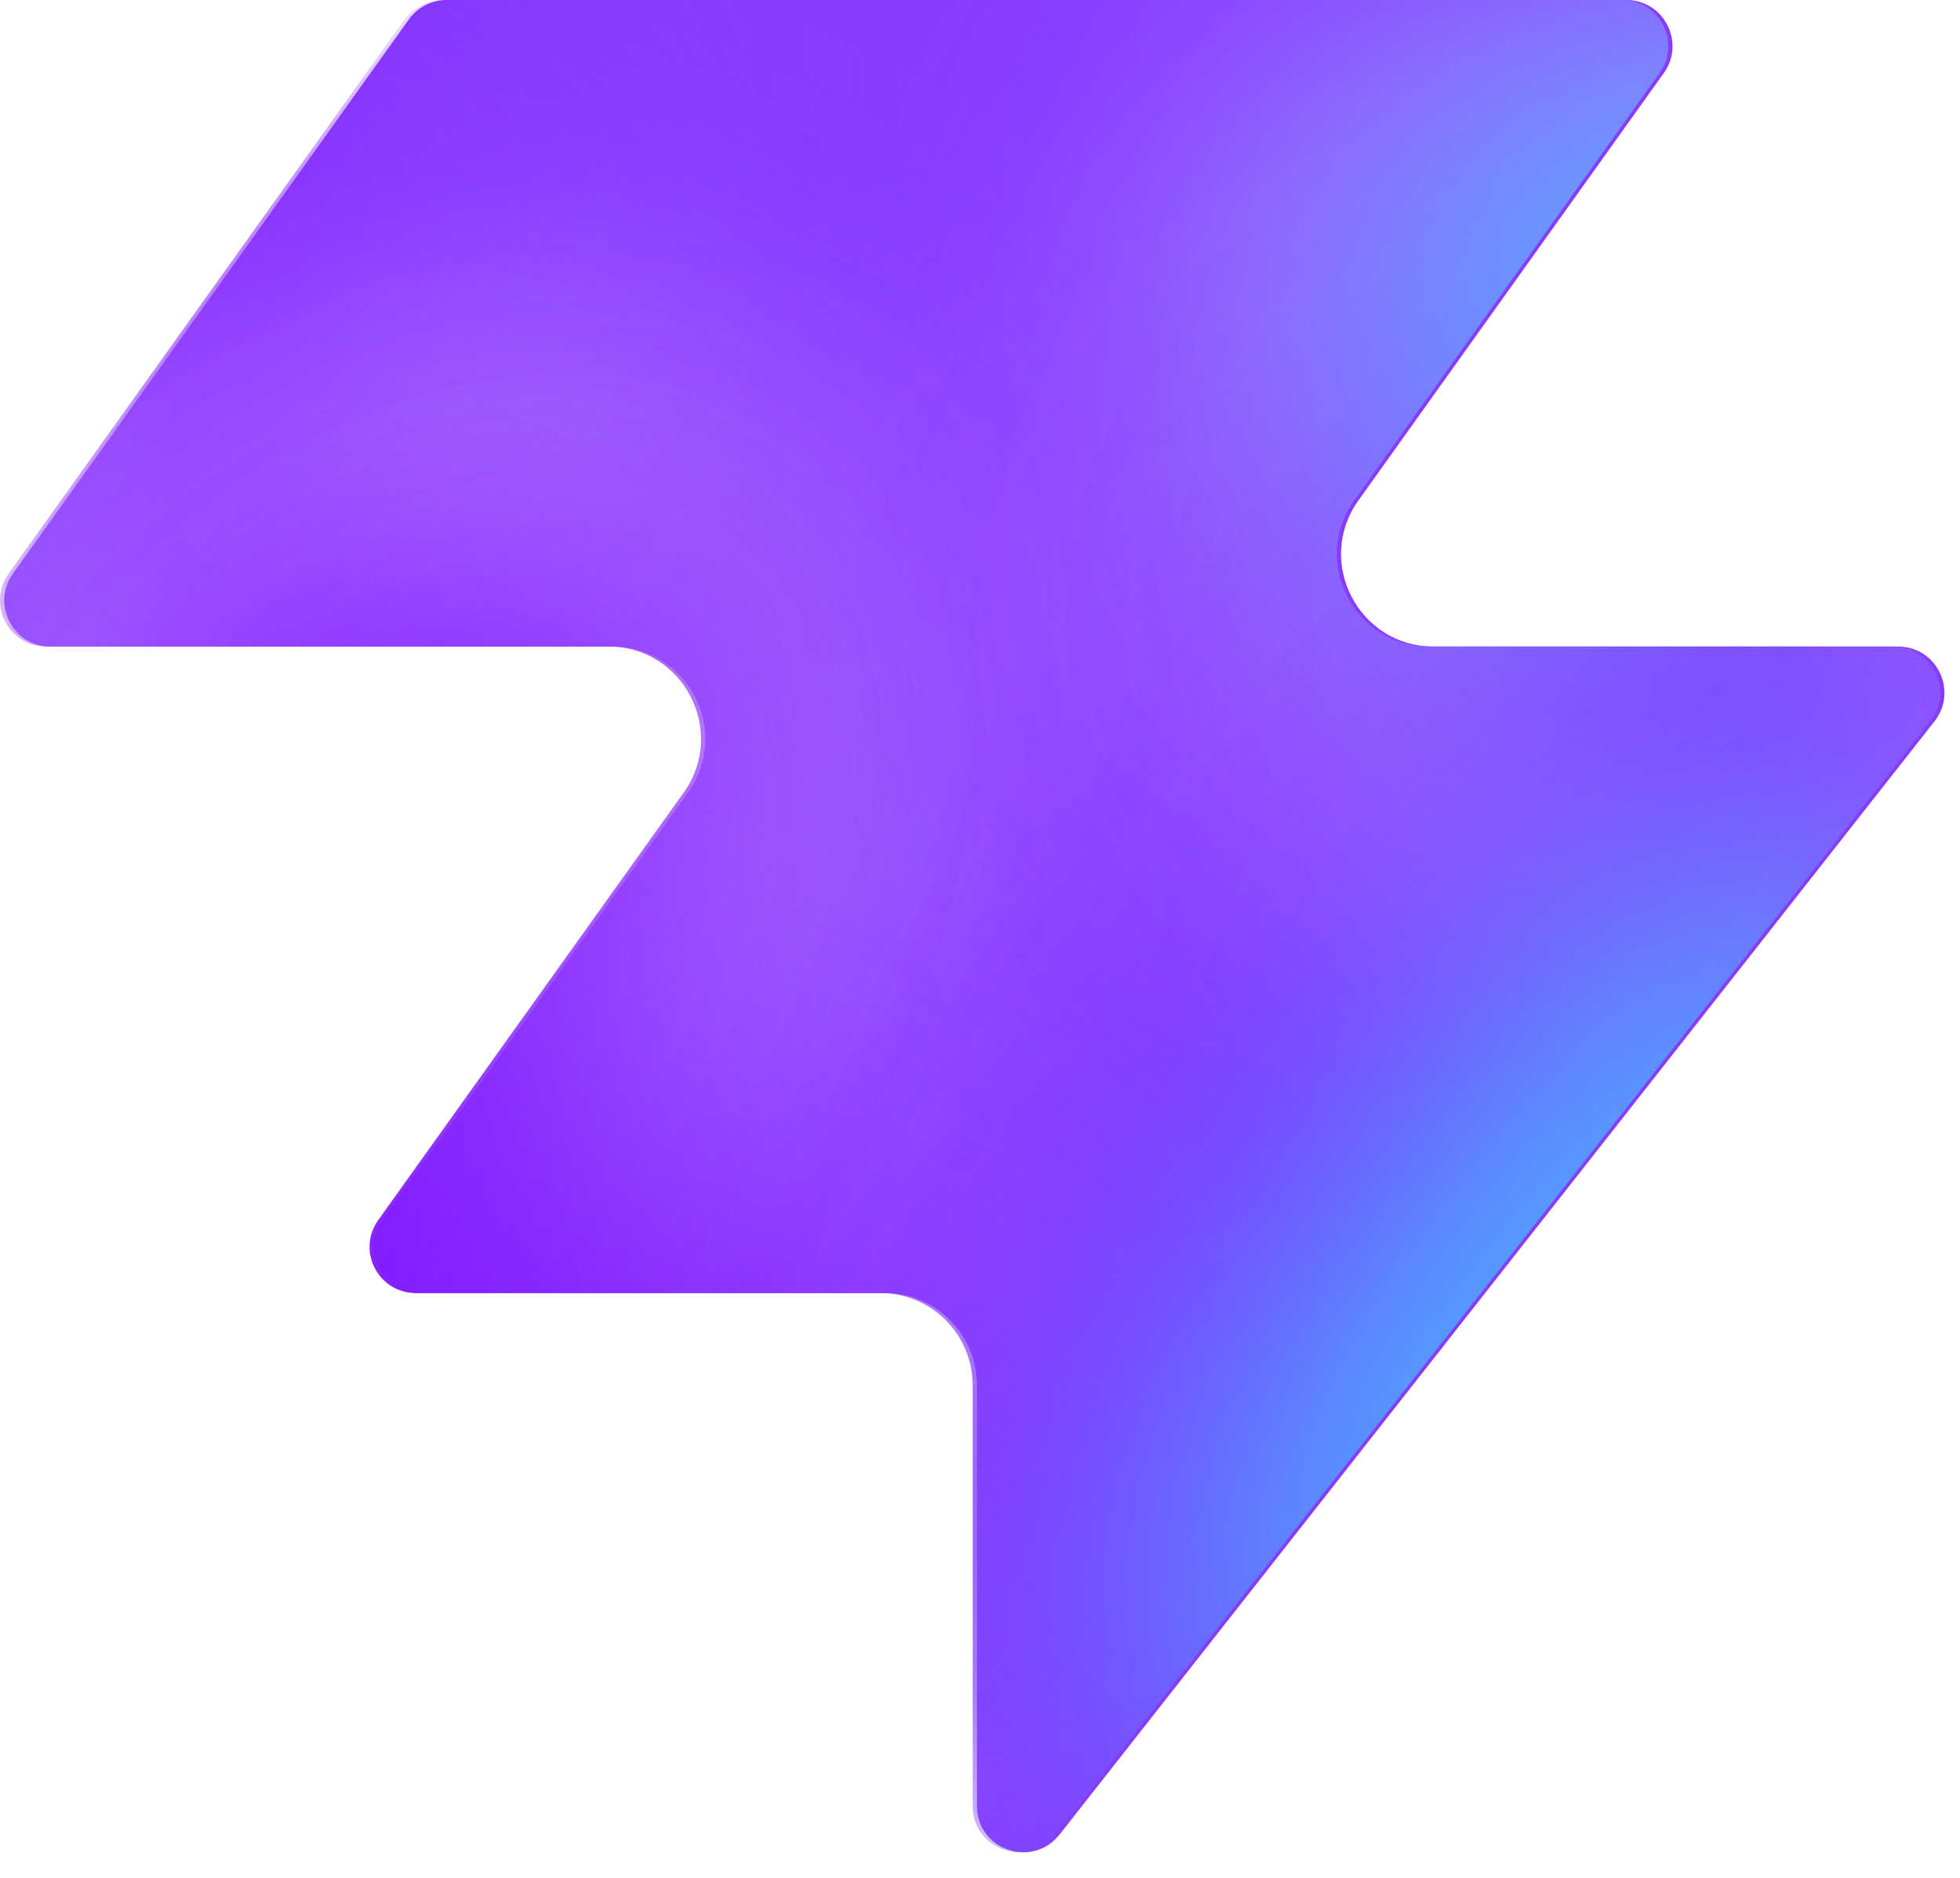
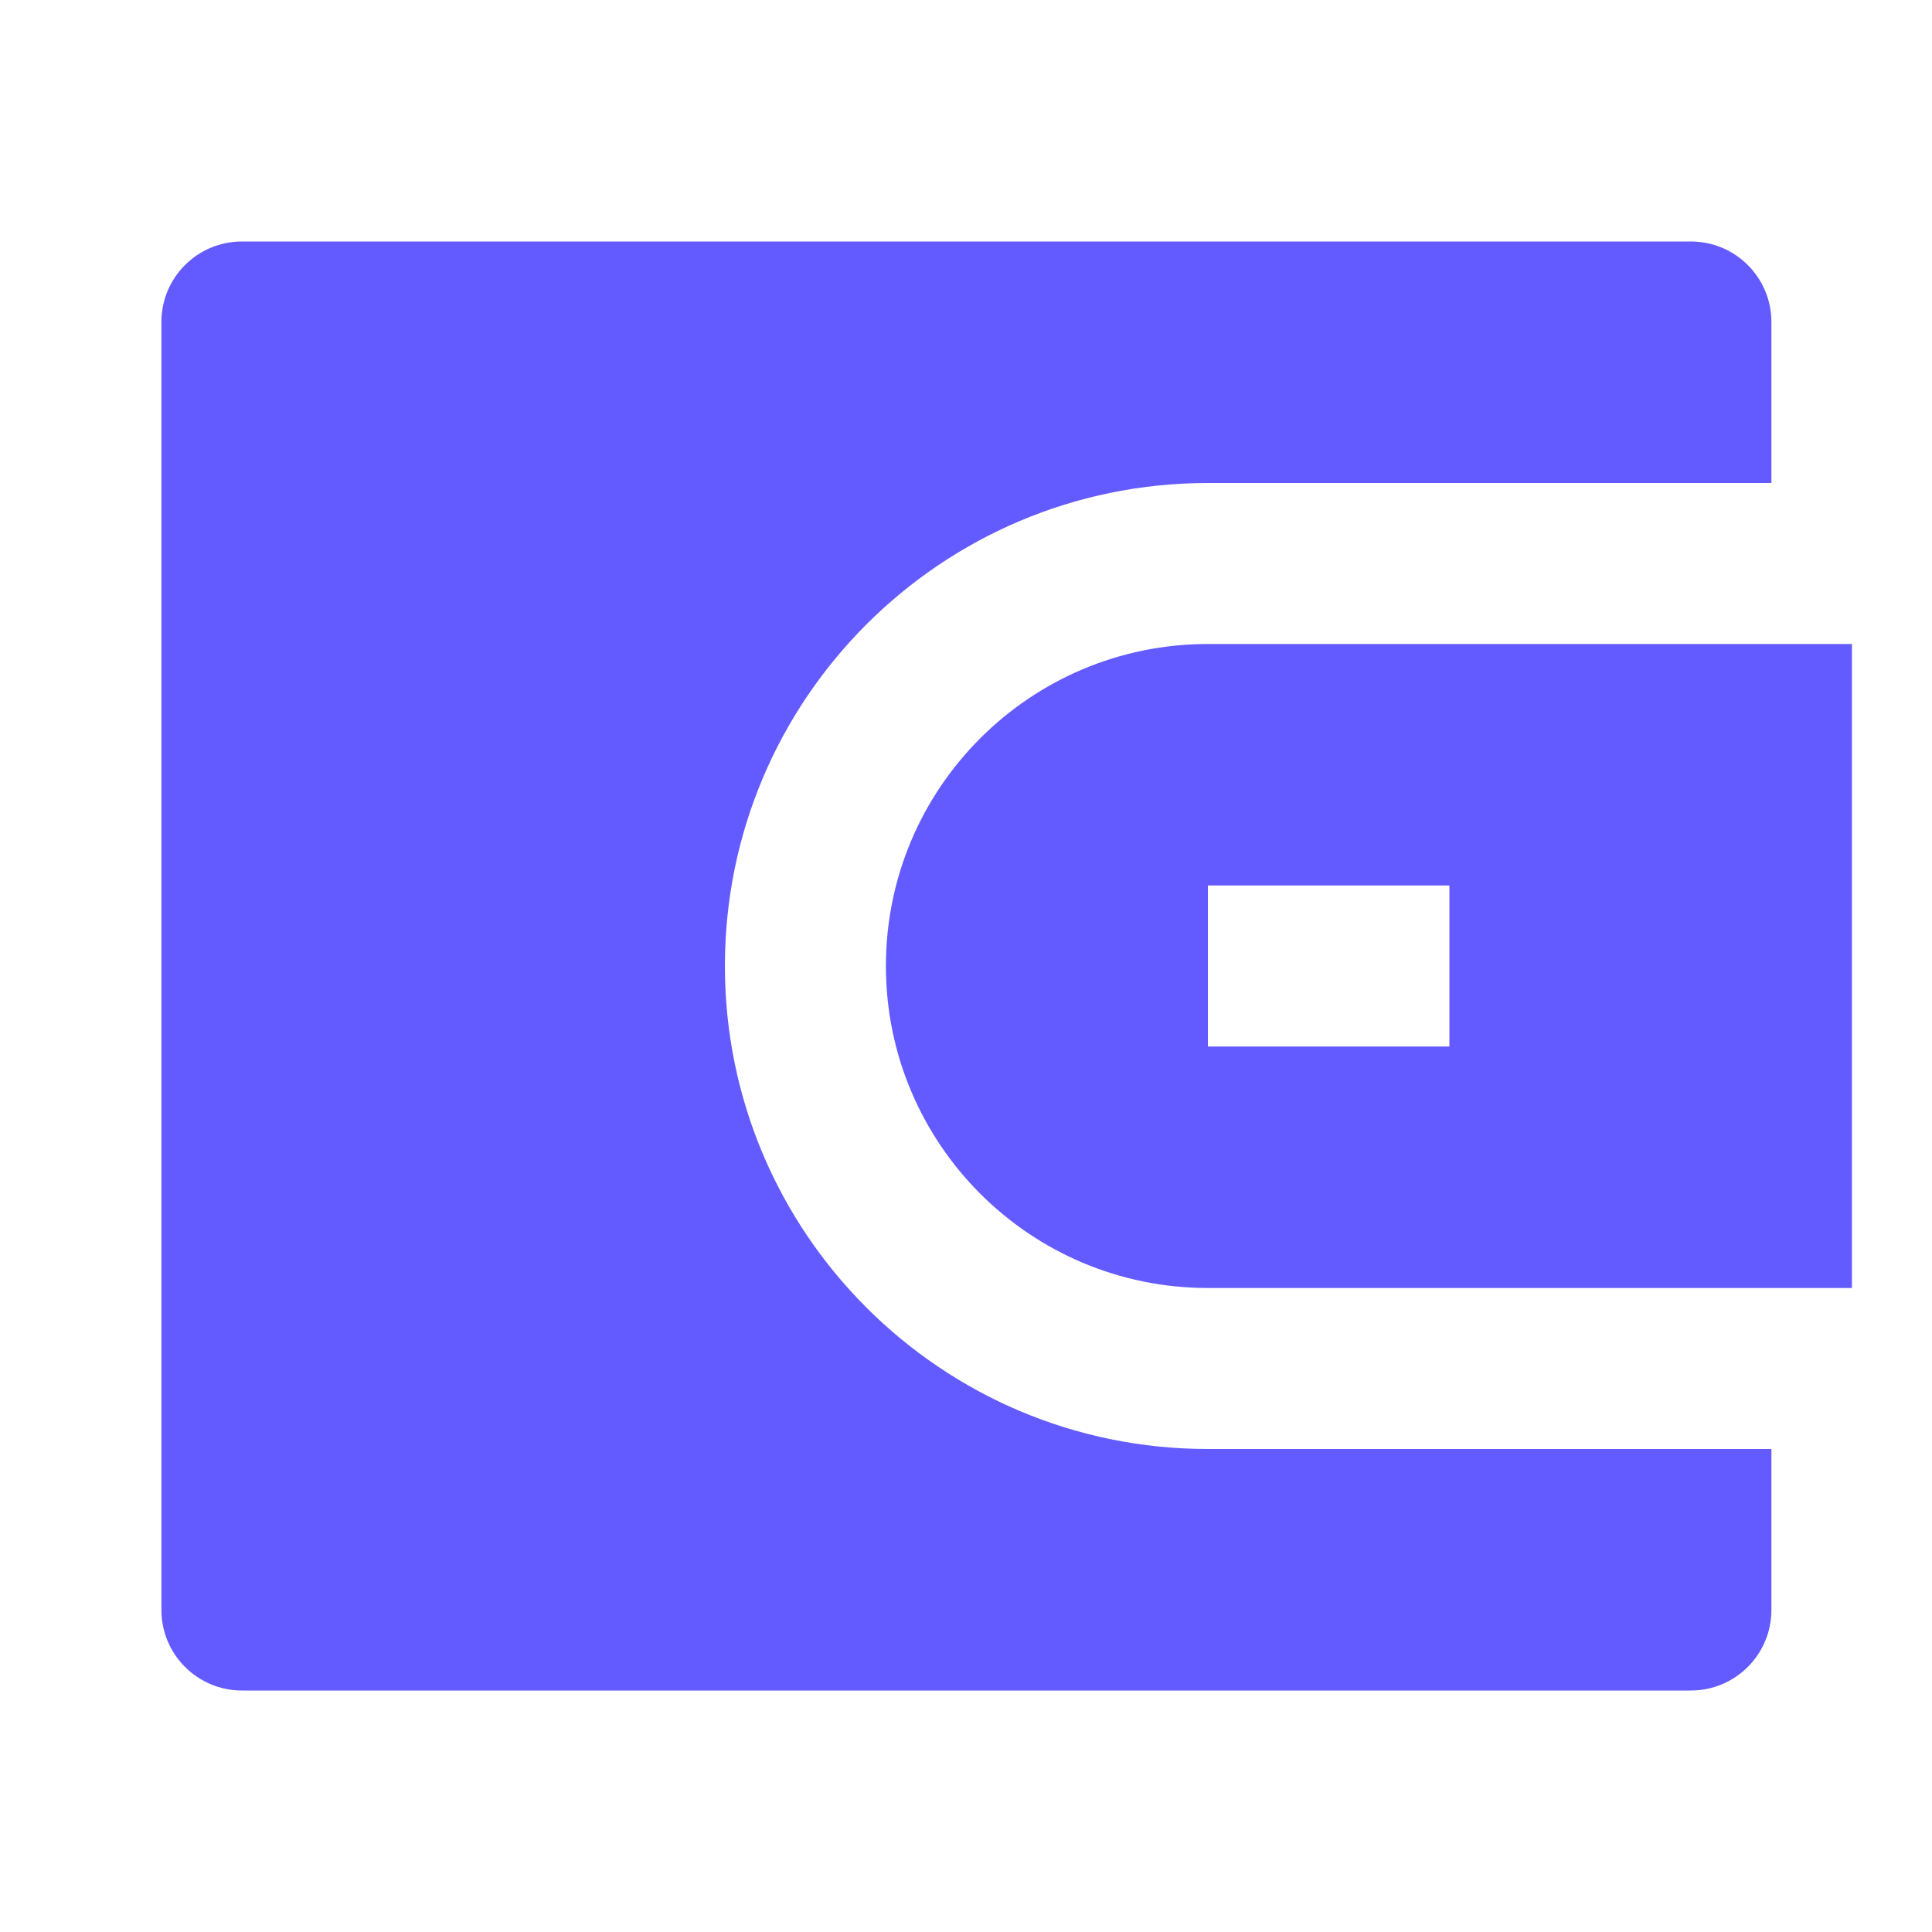
- <svg xmlns="http://www.w3.org/2000/svg" width="48" height="46" fill="none" viewBox="0 0 48 46">
-   <path fill="#863bff" d="M25.946 44.938c-.664.845-2.021.375-2.021-.698V33.937a2.26 2.26 0 0 0-2.262-2.262H10.287c-.92 0-1.456-1.04-.92-1.788l7.48-10.471c1.07-1.497 0-3.578-1.842-3.578H1.237c-.92 0-1.456-1.04-.92-1.788L10.013.474c.214-.297.556-.474.92-.474h28.894c.92 0 1.456 1.04.92 1.788l-7.48 10.471c-1.07 1.498 0 3.579 1.842 3.579h11.377c.943 0 1.473 1.088.89 1.83L25.947 44.94z" style="fill:#863bff;fill:color(display-p3 .525 .23 1);fill-opacity:1" />
-   <mask id="a" width="48" height="46" x="0" y="0" maskUnits="userSpaceOnUse" style="mask-type:alpha">
-     <path fill="#000" d="M25.842 44.938c-.664.844-2.021.375-2.021-.698V33.937a2.26 2.26 0 0 0-2.262-2.262H10.183c-.92 0-1.456-1.04-.92-1.788l7.48-10.471c1.07-1.498 0-3.579-1.842-3.579H1.133c-.92 0-1.456-1.04-.92-1.787L9.91.473c.214-.297.556-.474.92-.474h28.894c.92 0 1.456 1.04.92 1.788l-7.48 10.471c-1.07 1.498 0 3.578 1.842 3.578h11.377c.943 0 1.473 1.088.89 1.832L25.843 44.94z" style="fill:#000;fill-opacity:1" />
-   </mask>
-   <g mask="url(#a)">
-     <g filter="url(#b)">
-       <ellipse cx="5.508" cy="14.704" fill="#ede6ff" rx="5.508" ry="14.704" style="fill:#ede6ff;fill:color(display-p3 .927 .903 1);fill-opacity:1" transform="matrix(.00324 1 1 -.00324 -4.47 31.516)" />
-     </g>
-     <g filter="url(#c)">
-       <ellipse cx="10.399" cy="29.851" fill="#ede6ff" rx="10.399" ry="29.851" style="fill:#ede6ff;fill:color(display-p3 .927 .903 1);fill-opacity:1" transform="matrix(.00324 1 1 -.00324 -39.328 7.883)" />
-     </g>
-     <g filter="url(#d)">
-       <ellipse cx="5.508" cy="30.487" fill="#7e14ff" rx="5.508" ry="30.487" style="fill:#7e14ff;fill:color(display-p3 .492 .077 1);fill-opacity:1" transform="rotate(89.814 -25.913 -14.639)scale(1 -1)" />
-     </g>
-     <g filter="url(#e)">
-       <ellipse cx="5.508" cy="30.599" fill="#7e14ff" rx="5.508" ry="30.599" style="fill:#7e14ff;fill:color(display-p3 .492 .077 1);fill-opacity:1" transform="rotate(89.814 -32.644 -3.334)scale(1 -1)" />
-     </g>
-     <g filter="url(#f)">
-       <ellipse cx="5.508" cy="30.599" fill="#7e14ff" rx="5.508" ry="30.599" style="fill:#7e14ff;fill:color(display-p3 .492 .077 1);fill-opacity:1" transform="matrix(.00324 1 1 -.00324 -34.34 30.47)" />
-     </g>
-     <g filter="url(#g)">
-       <ellipse cx="14.072" cy="22.078" fill="#ede6ff" rx="14.072" ry="22.078" style="fill:#ede6ff;fill:color(display-p3 .927 .903 1);fill-opacity:1" transform="rotate(93.35 24.506 48.493)scale(-1 1)" />
-     </g>
-     <g filter="url(#h)">
-       <ellipse cx="3.47" cy="21.501" fill="#7e14ff" rx="3.47" ry="21.501" style="fill:#7e14ff;fill:color(display-p3 .492 .077 1);fill-opacity:1" transform="rotate(89.009 28.708 47.59)scale(-1 1)" />
-     </g>
-     <g filter="url(#i)">
-       <ellipse cx="3.47" cy="21.501" fill="#7e14ff" rx="3.47" ry="21.501" style="fill:#7e14ff;fill:color(display-p3 .492 .077 1);fill-opacity:1" transform="rotate(89.009 28.708 47.59)scale(-1 1)" />
-     </g>
-     <g filter="url(#j)">
-       <ellipse cx=".387" cy="8.972" fill="#7e14ff" rx="4.407" ry="29.108" style="fill:#7e14ff;fill:color(display-p3 .492 .077 1);fill-opacity:1" transform="rotate(39.51 .387 8.972)" />
-     </g>
-     <g filter="url(#k)">
-       <ellipse cx="47.523" cy="-6.092" fill="#7e14ff" rx="4.407" ry="29.108" style="fill:#7e14ff;fill:color(display-p3 .492 .077 1);fill-opacity:1" transform="rotate(37.892 47.523 -6.092)" />
-     </g>
-     <g filter="url(#l)">
-       <ellipse cx="41.412" cy="6.333" fill="#47bfff" rx="5.971" ry="9.665" style="fill:#47bfff;fill:color(display-p3 .28 .748 1);fill-opacity:1" transform="rotate(37.892 41.412 6.333)" />
-     </g>
-     <g filter="url(#m)">
-       <ellipse cx="-1.879" cy="38.332" fill="#7e14ff" rx="4.407" ry="29.108" style="fill:#7e14ff;fill:color(display-p3 .492 .077 1);fill-opacity:1" transform="rotate(37.892 -1.88 38.332)" />
-     </g>
-     <g filter="url(#n)">
-       <ellipse cx="-1.879" cy="38.332" fill="#7e14ff" rx="4.407" ry="29.108" style="fill:#7e14ff;fill:color(display-p3 .492 .077 1);fill-opacity:1" transform="rotate(37.892 -1.88 38.332)" />
-     </g>
-     <g filter="url(#o)">
-       <ellipse cx="35.651" cy="29.907" fill="#7e14ff" rx="4.407" ry="29.108" style="fill:#7e14ff;fill:color(display-p3 .492 .077 1);fill-opacity:1" transform="rotate(37.892 35.651 29.907)" />
-     </g>
-     <g filter="url(#p)">
-       <ellipse cx="38.418" cy="32.4" fill="#47bfff" rx="5.971" ry="15.297" style="fill:#47bfff;fill:color(display-p3 .28 .748 1);fill-opacity:1" transform="rotate(37.892 38.418 32.4)" />
-     </g>
-   </g>
-   <defs>
-     <filter id="b" width="60.045" height="41.654" x="-19.77" y="16.149" color-interpolation-filters="sRGB" filterUnits="userSpaceOnUse">
-       <feFlood flood-opacity="0" result="BackgroundImageFix" />
-       <feBlend in="SourceGraphic" in2="BackgroundImageFix" result="shape" />
-       <feGaussianBlur result="effect1_foregroundBlur_2002_17158" stdDeviation="7.659" />
-     </filter>
-     <filter id="c" width="90.34" height="51.437" x="-54.613" y="-7.533" color-interpolation-filters="sRGB" filterUnits="userSpaceOnUse">
-       <feFlood flood-opacity="0" result="BackgroundImageFix" />
-       <feBlend in="SourceGraphic" in2="BackgroundImageFix" result="shape" />
-       <feGaussianBlur result="effect1_foregroundBlur_2002_17158" stdDeviation="7.659" />
-     </filter>
-     <filter id="d" width="79.355" height="29.4" x="-49.64" y="2.03" color-interpolation-filters="sRGB" filterUnits="userSpaceOnUse">
-       <feFlood flood-opacity="0" result="BackgroundImageFix" />
-       <feBlend in="SourceGraphic" in2="BackgroundImageFix" result="shape" />
-       <feGaussianBlur result="effect1_foregroundBlur_2002_17158" stdDeviation="4.596" />
-     </filter>
-     <filter id="e" width="79.579" height="29.4" x="-45.045" y="20.029" color-interpolation-filters="sRGB" filterUnits="userSpaceOnUse">
-       <feFlood flood-opacity="0" result="BackgroundImageFix" />
-       <feBlend in="SourceGraphic" in2="BackgroundImageFix" result="shape" />
-       <feGaussianBlur result="effect1_foregroundBlur_2002_17158" stdDeviation="4.596" />
-     </filter>
-     <filter id="f" width="79.579" height="29.4" x="-43.513" y="21.178" color-interpolation-filters="sRGB" filterUnits="userSpaceOnUse">
-       <feFlood flood-opacity="0" result="BackgroundImageFix" />
-       <feBlend in="SourceGraphic" in2="BackgroundImageFix" result="shape" />
-       <feGaussianBlur result="effect1_foregroundBlur_2002_17158" stdDeviation="4.596" />
-     </filter>
-     <filter id="g" width="74.749" height="58.852" x="15.756" y="-17.901" color-interpolation-filters="sRGB" filterUnits="userSpaceOnUse">
-       <feFlood flood-opacity="0" result="BackgroundImageFix" />
-       <feBlend in="SourceGraphic" in2="BackgroundImageFix" result="shape" />
-       <feGaussianBlur result="effect1_foregroundBlur_2002_17158" stdDeviation="7.659" />
-     </filter>
-     <filter id="h" width="61.377" height="25.362" x="23.548" y="2.284" color-interpolation-filters="sRGB" filterUnits="userSpaceOnUse">
-       <feFlood flood-opacity="0" result="BackgroundImageFix" />
-       <feBlend in="SourceGraphic" in2="BackgroundImageFix" result="shape" />
-       <feGaussianBlur result="effect1_foregroundBlur_2002_17158" stdDeviation="4.596" />
-     </filter>
-     <filter id="i" width="61.377" height="25.362" x="23.548" y="2.284" color-interpolation-filters="sRGB" filterUnits="userSpaceOnUse">
-       <feFlood flood-opacity="0" result="BackgroundImageFix" />
-       <feBlend in="SourceGraphic" in2="BackgroundImageFix" result="shape" />
-       <feGaussianBlur result="effect1_foregroundBlur_2002_17158" stdDeviation="4.596" />
-     </filter>
-     <filter id="j" width="56.045" height="63.649" x="-27.636" y="-22.853" color-interpolation-filters="sRGB" filterUnits="userSpaceOnUse">
-       <feFlood flood-opacity="0" result="BackgroundImageFix" />
-       <feBlend in="SourceGraphic" in2="BackgroundImageFix" result="shape" />
-       <feGaussianBlur result="effect1_foregroundBlur_2002_17158" stdDeviation="4.596" />
-     </filter>
-     <filter id="k" width="54.814" height="64.646" x="20.116" y="-38.415" color-interpolation-filters="sRGB" filterUnits="userSpaceOnUse">
-       <feFlood flood-opacity="0" result="BackgroundImageFix" />
-       <feBlend in="SourceGraphic" in2="BackgroundImageFix" result="shape" />
-       <feGaussianBlur result="effect1_foregroundBlur_2002_17158" stdDeviation="4.596" />
-     </filter>
-     <filter id="l" width="33.541" height="35.313" x="24.641" y="-11.323" color-interpolation-filters="sRGB" filterUnits="userSpaceOnUse">
-       <feFlood flood-opacity="0" result="BackgroundImageFix" />
-       <feBlend in="SourceGraphic" in2="BackgroundImageFix" result="shape" />
-       <feGaussianBlur result="effect1_foregroundBlur_2002_17158" stdDeviation="4.596" />
-     </filter>
-     <filter id="m" width="54.814" height="64.646" x="-29.286" y="6.009" color-interpolation-filters="sRGB" filterUnits="userSpaceOnUse">
-       <feFlood flood-opacity="0" result="BackgroundImageFix" />
-       <feBlend in="SourceGraphic" in2="BackgroundImageFix" result="shape" />
-       <feGaussianBlur result="effect1_foregroundBlur_2002_17158" stdDeviation="4.596" />
-     </filter>
-     <filter id="n" width="54.814" height="64.646" x="-29.286" y="6.009" color-interpolation-filters="sRGB" filterUnits="userSpaceOnUse">
-       <feFlood flood-opacity="0" result="BackgroundImageFix" />
-       <feBlend in="SourceGraphic" in2="BackgroundImageFix" result="shape" />
-       <feGaussianBlur result="effect1_foregroundBlur_2002_17158" stdDeviation="4.596" />
-     </filter>
-     <filter id="o" width="54.814" height="64.646" x="8.244" y="-2.416" color-interpolation-filters="sRGB" filterUnits="userSpaceOnUse">
-       <feFlood flood-opacity="0" result="BackgroundImageFix" />
-       <feBlend in="SourceGraphic" in2="BackgroundImageFix" result="shape" />
-       <feGaussianBlur result="effect1_foregroundBlur_2002_17158" stdDeviation="4.596" />
-     </filter>
-     <filter id="p" width="39.409" height="43.623" x="18.713" y="10.588" color-interpolation-filters="sRGB" filterUnits="userSpaceOnUse">
-       <feFlood flood-opacity="0" result="BackgroundImageFix" />
-       <feBlend in="SourceGraphic" in2="BackgroundImageFix" result="shape" />
-       <feGaussianBlur result="effect1_foregroundBlur_2002_17158" stdDeviation="4.596" />
-     </filter>
-   </defs>
+ <svg xmlns="http://www.w3.org/2000/svg" viewBox="0 0 24 24" fill="rgba(99,91,255,1)">
+   <path d="M22.005 6H15.005C11.691 6 9.005 8.686 9.005 12C9.005 15.313 11.691 18 15.005 18H22.005V20C22.005 20.552 21.557 21 21.005 21H3.005C2.453 21 2.005 20.552 2.005 20V4C2.005 3.447 2.453 3 3.005 3H21.005C21.557 3 22.005 3.447 22.005 4V6ZM15.005 8H23.005V16H15.005C12.796 16 11.005 14.209 11.005 12C11.005 9.791 12.796 8 15.005 8ZM15.005 11V13H18.005V11H15.005Z" />
</svg>
